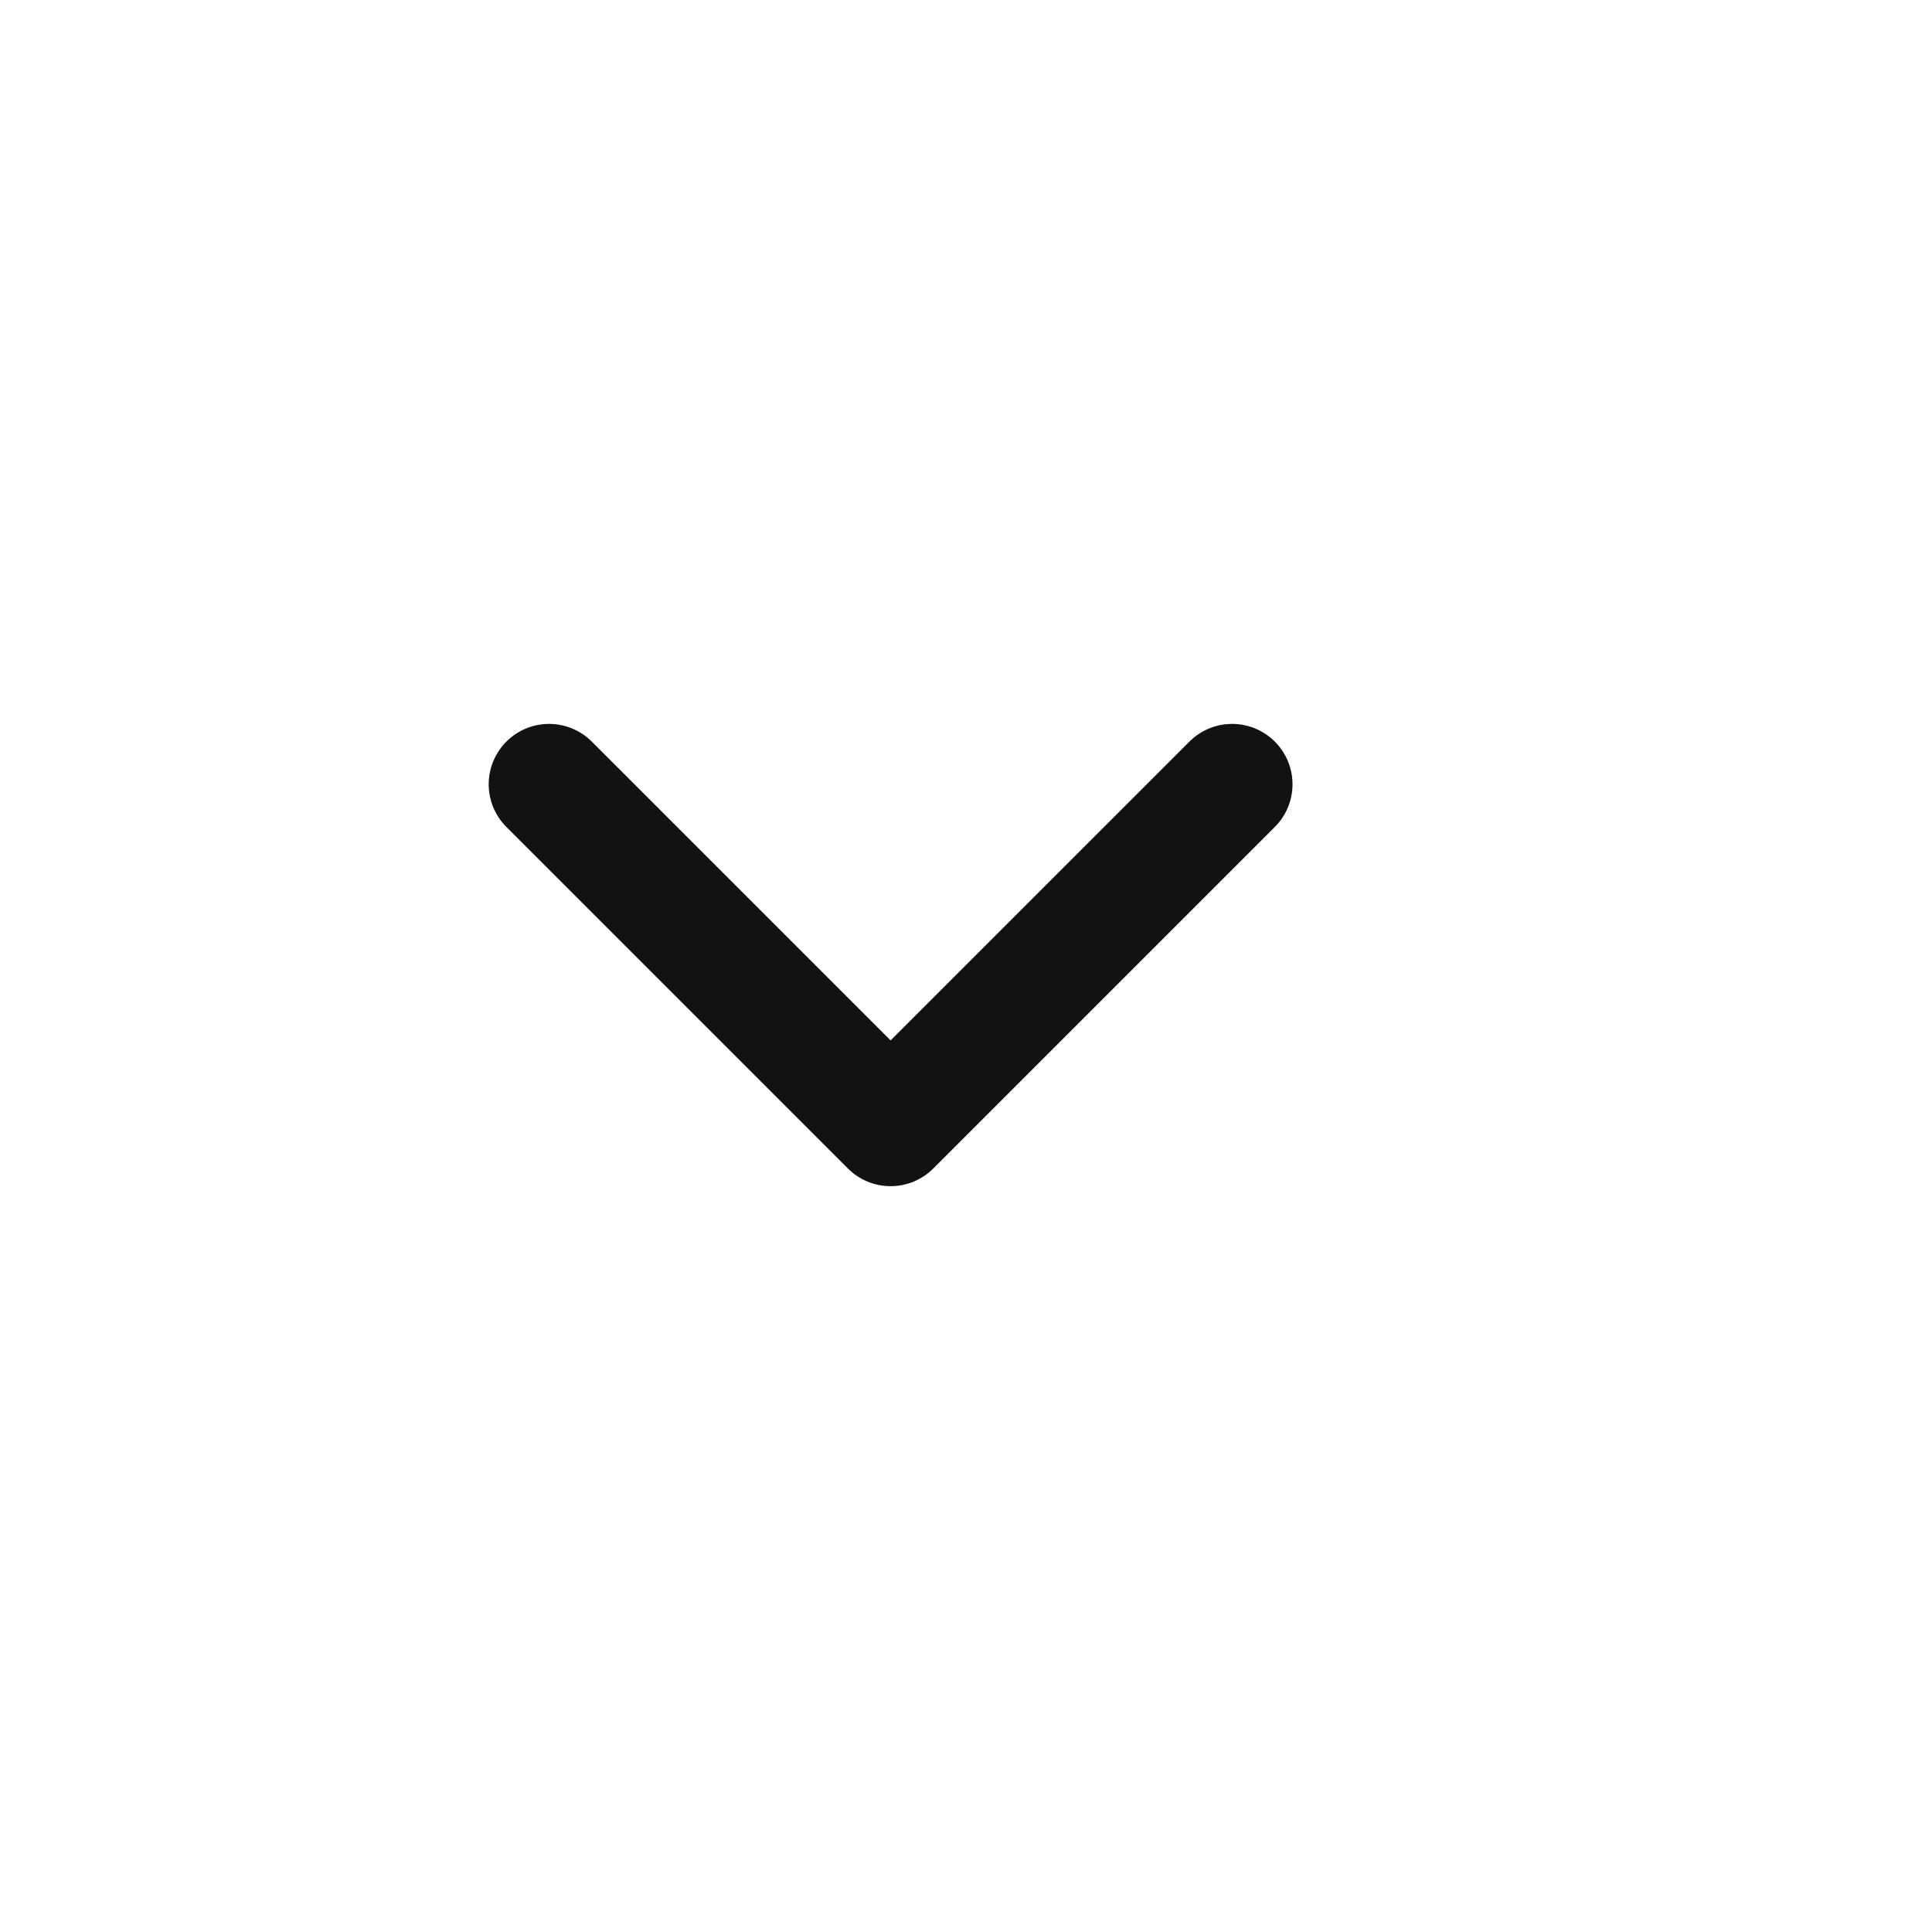
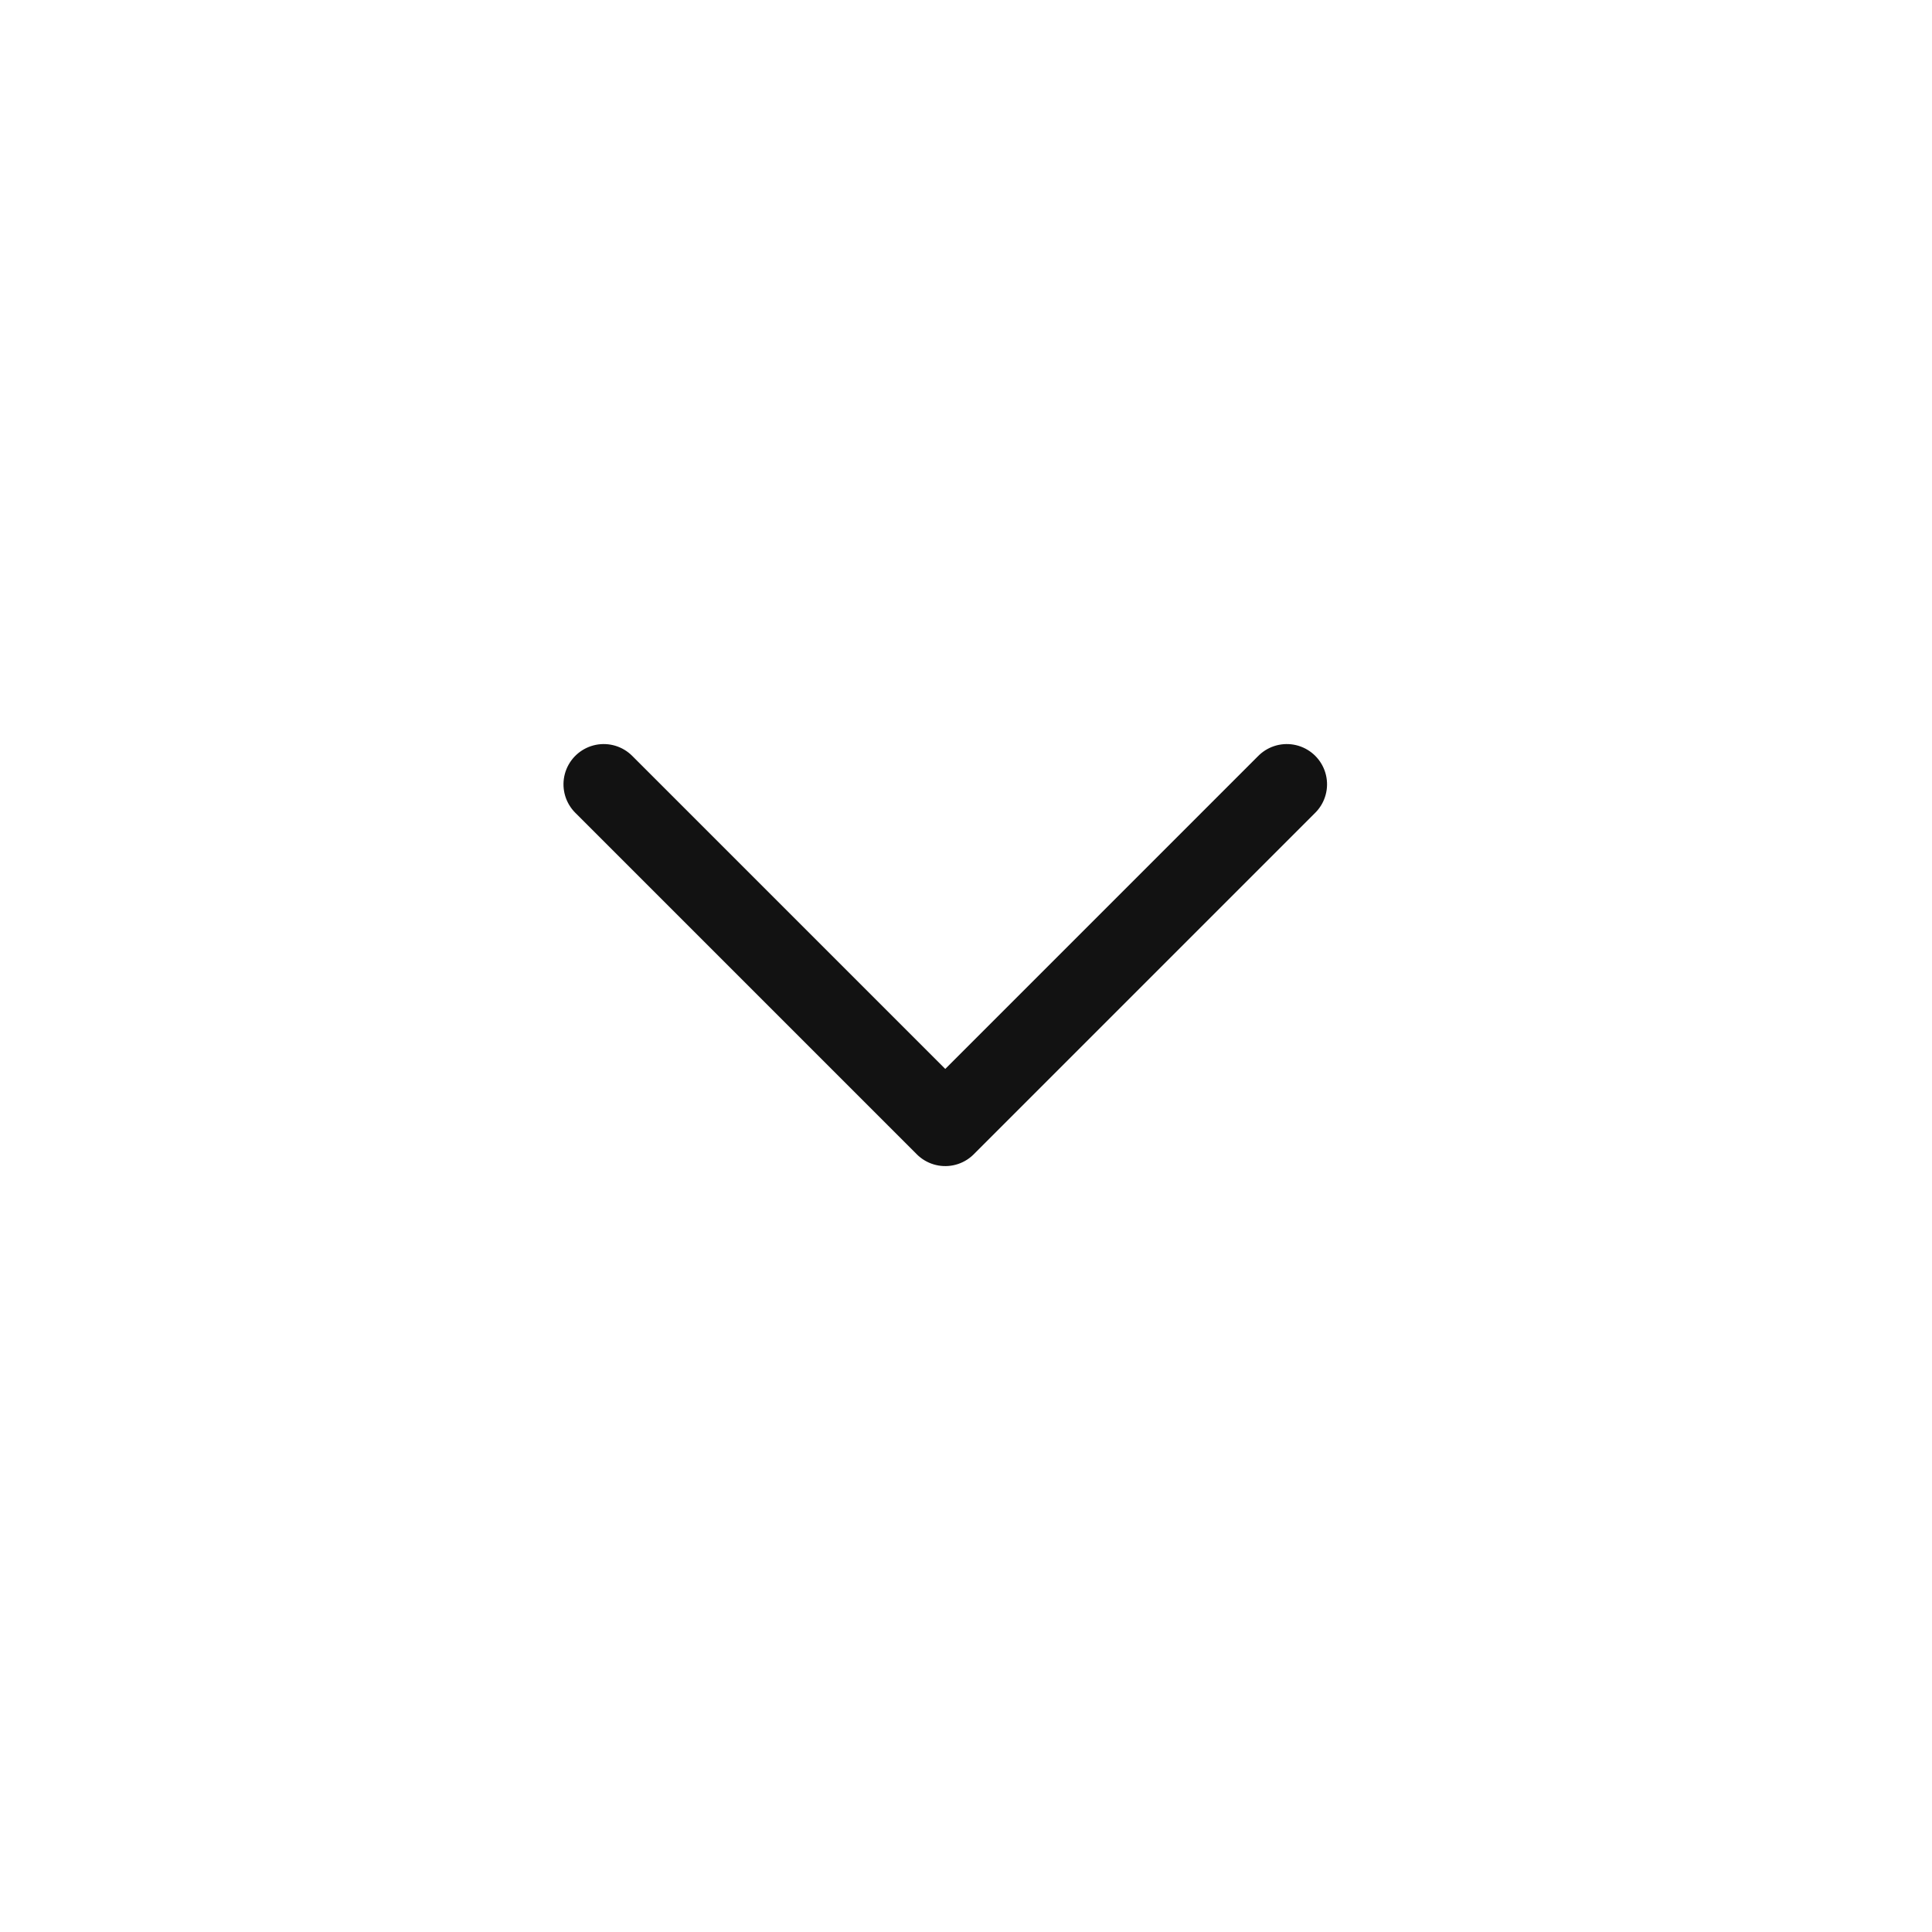
- <svg xmlns="http://www.w3.org/2000/svg" width="16" height="16" viewBox="0 0 16 16">
+ <svg xmlns="http://www.w3.org/2000/svg" width="24" height="24" viewBox="0 0 24 24">
  <defs>
    <clipPath id="clip-path">
-       <rect id="mask" width="16" height="16" fill="#b621ff" opacity="0.62" />
+       <rect id="mask" width="24" height="24" transform="translate(-8 -7.5)" fill="#b621ff" opacity="0.62" />
    </clipPath>
  </defs>
-   <g id="ico__accordion" data-name="ico_ accordion" clip-path="url(#clip-path)">
-     <path id="passs" d="M4,4V0H0" transform="translate(10.204 6.495) rotate(135)" fill="none" stroke="#121212" stroke-linecap="round" stroke-linejoin="round" stroke-width="1" />
+   <g id="ico__accordion" data-name="ico_ accordion" transform="translate(8 7.5)" clip-path="url(#clip-path)">
+     <path id="passs" d="M6,6V0H0" transform="translate(7.985 2.243) rotate(135)" fill="none" stroke="#121212" stroke-linecap="round" stroke-linejoin="round" stroke-width="1" />
  </g>
</svg>
